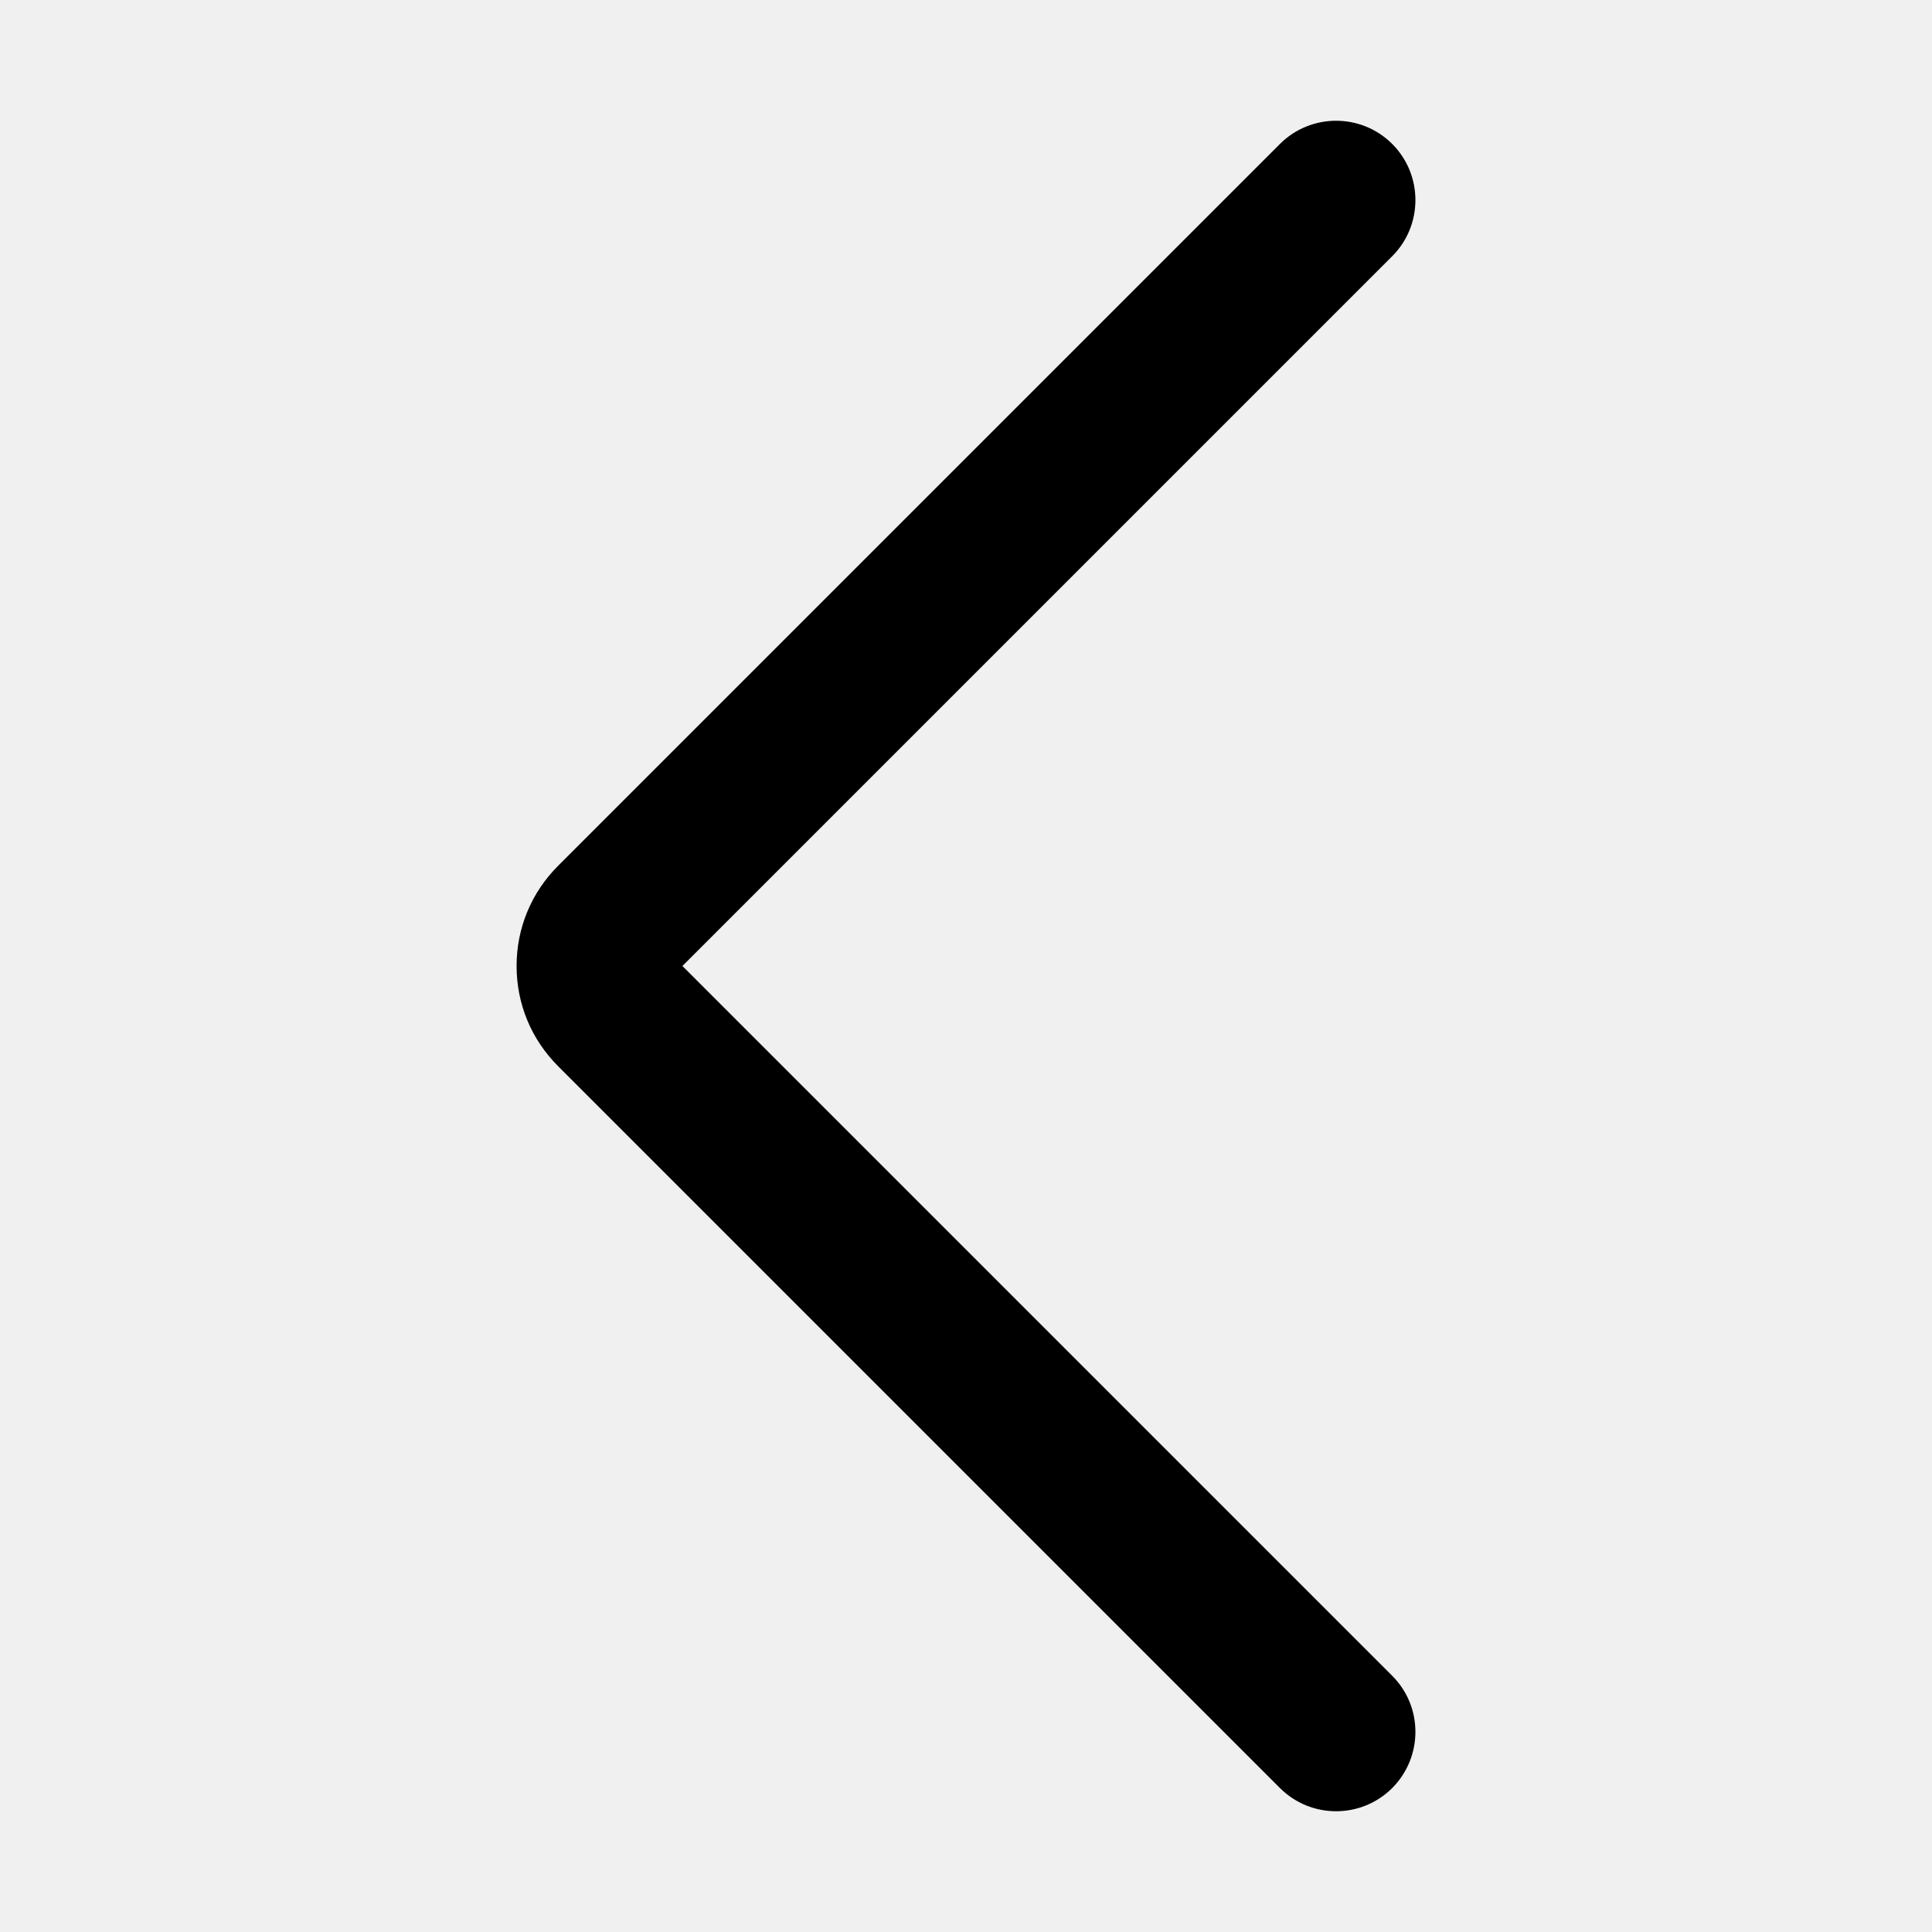
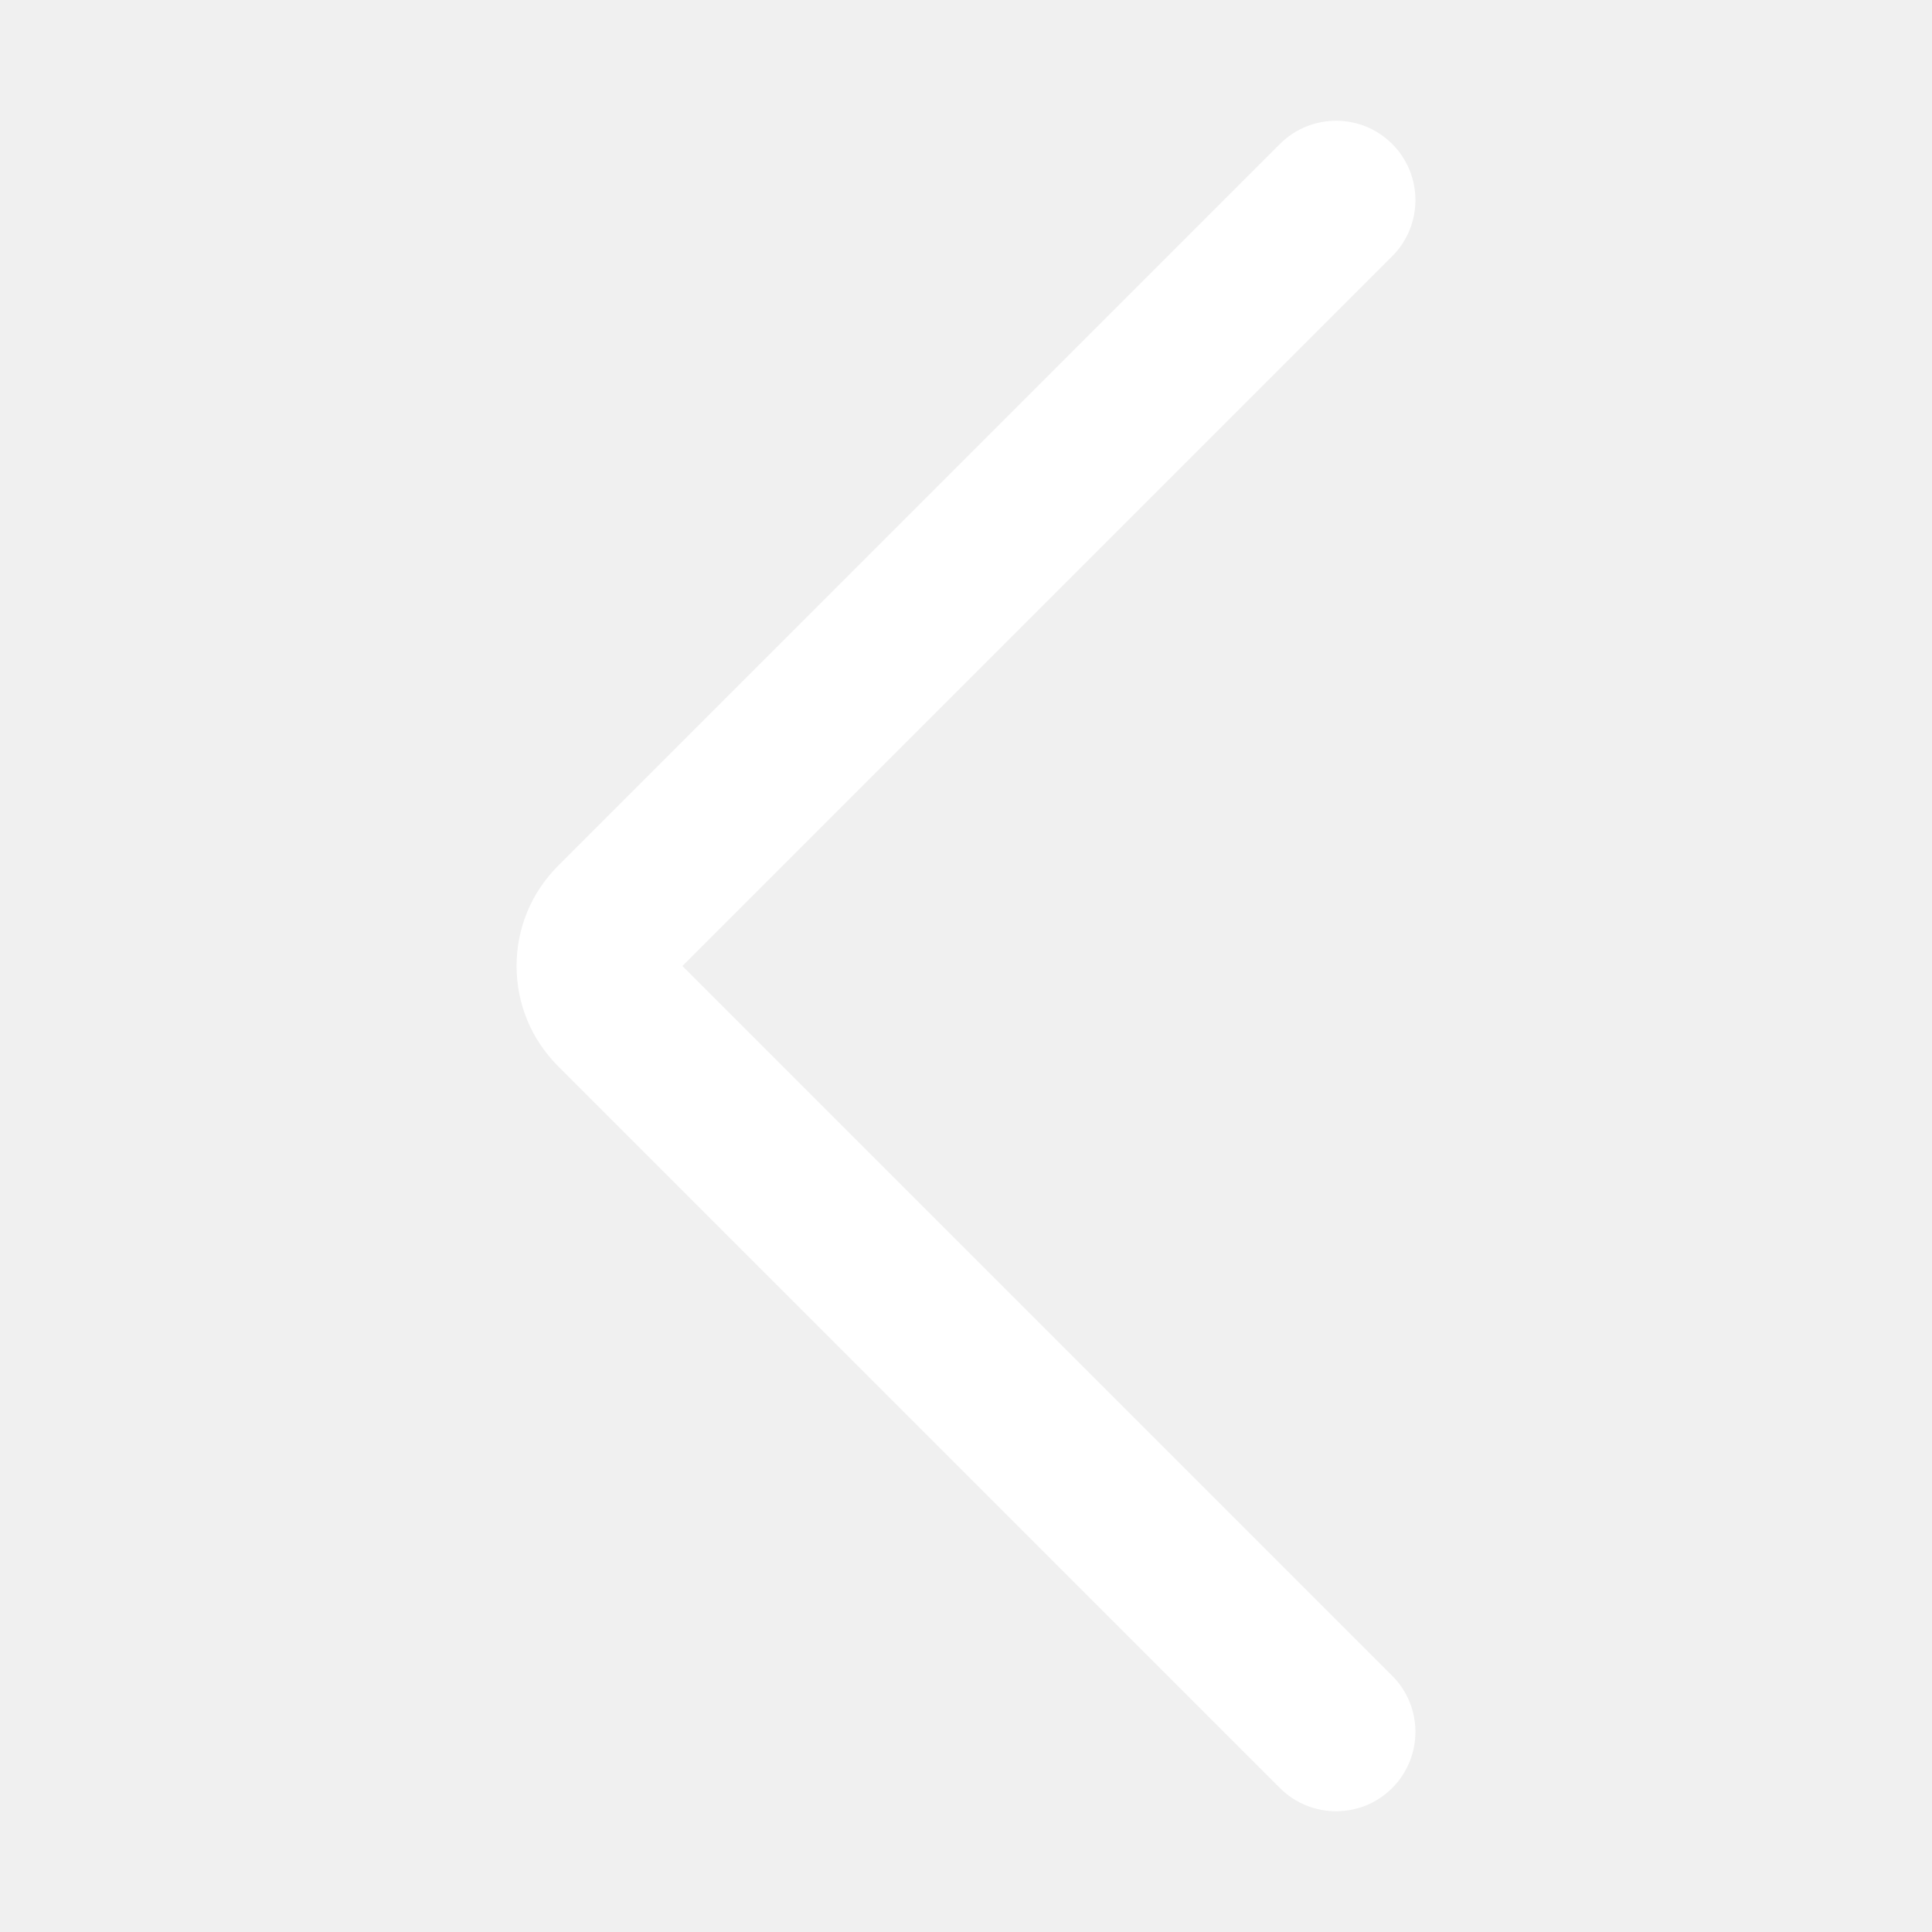
- <svg xmlns="http://www.w3.org/2000/svg" t="1572008155246" class="icon" viewBox="0 0 1024 1024" version="1.1" p-id="1233" width="200" height="200">
-   <defs>
-     <style type="text/css" />
-   </defs>
-   <path d="M737.9 888.2L361.7 512l376.2-376.2c16.4-16.4 16.4-43.1 0-59.5s-43.1-16.4-59.5 0L295.8 458.9c-14.2 14.2-22 33-22 53.1s7.8 38.9 22 53.1l382.6 382.6c16.4 16.4 43.1 16.4 59.5 0 16.4-16.5 16.4-43.1 0-59.5z" p-id="1234" />
+ <svg xmlns="http://www.w3.org/2000/svg" class="icon" width="200px" height="200.00px" viewBox="0 0 1024 1024" version="1.1">
+   <path fill="#ffffff" d="M737.9 888.2L361.7 512l376.2-376.2c16.4-16.4 16.4-43.1 0-59.5s-43.1-16.4-59.5 0L295.8 458.9c-14.2 14.2-22 33-22 53.1s7.8 38.9 22 53.1l382.6 382.6c16.4 16.4 43.1 16.4 59.5 0 16.4-16.5 16.4-43.1 0-59.5z" />
</svg>
